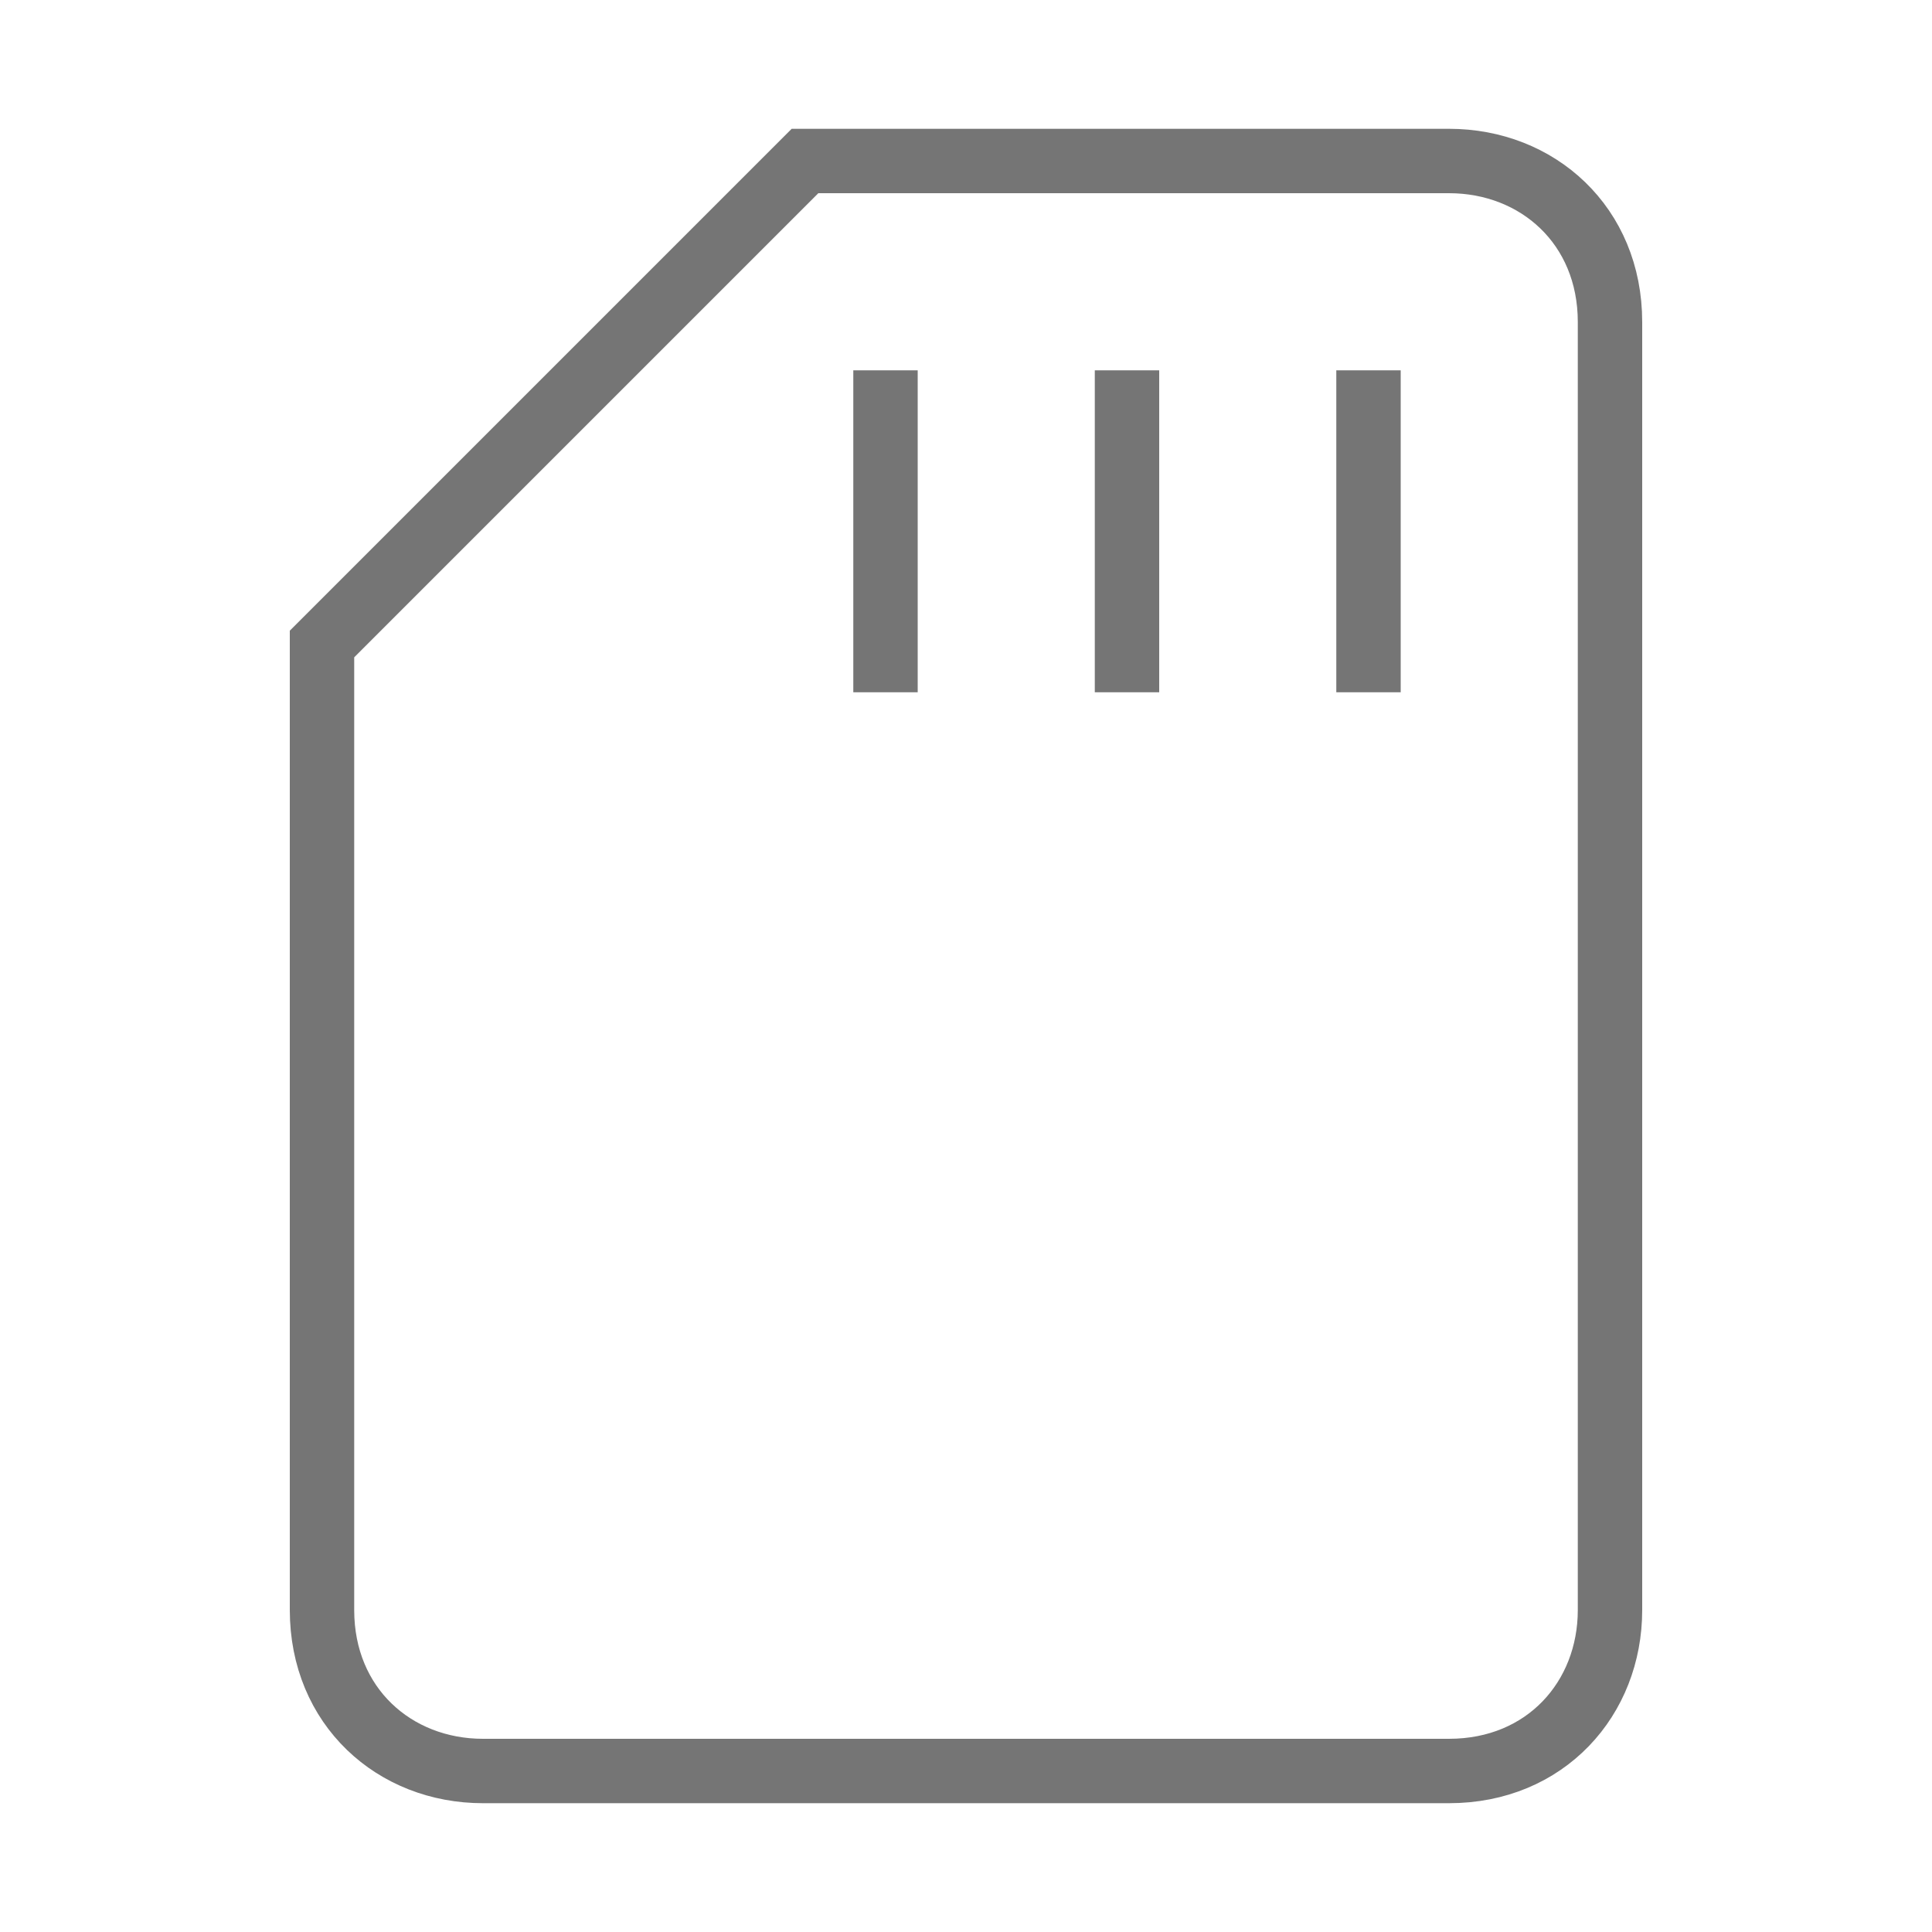
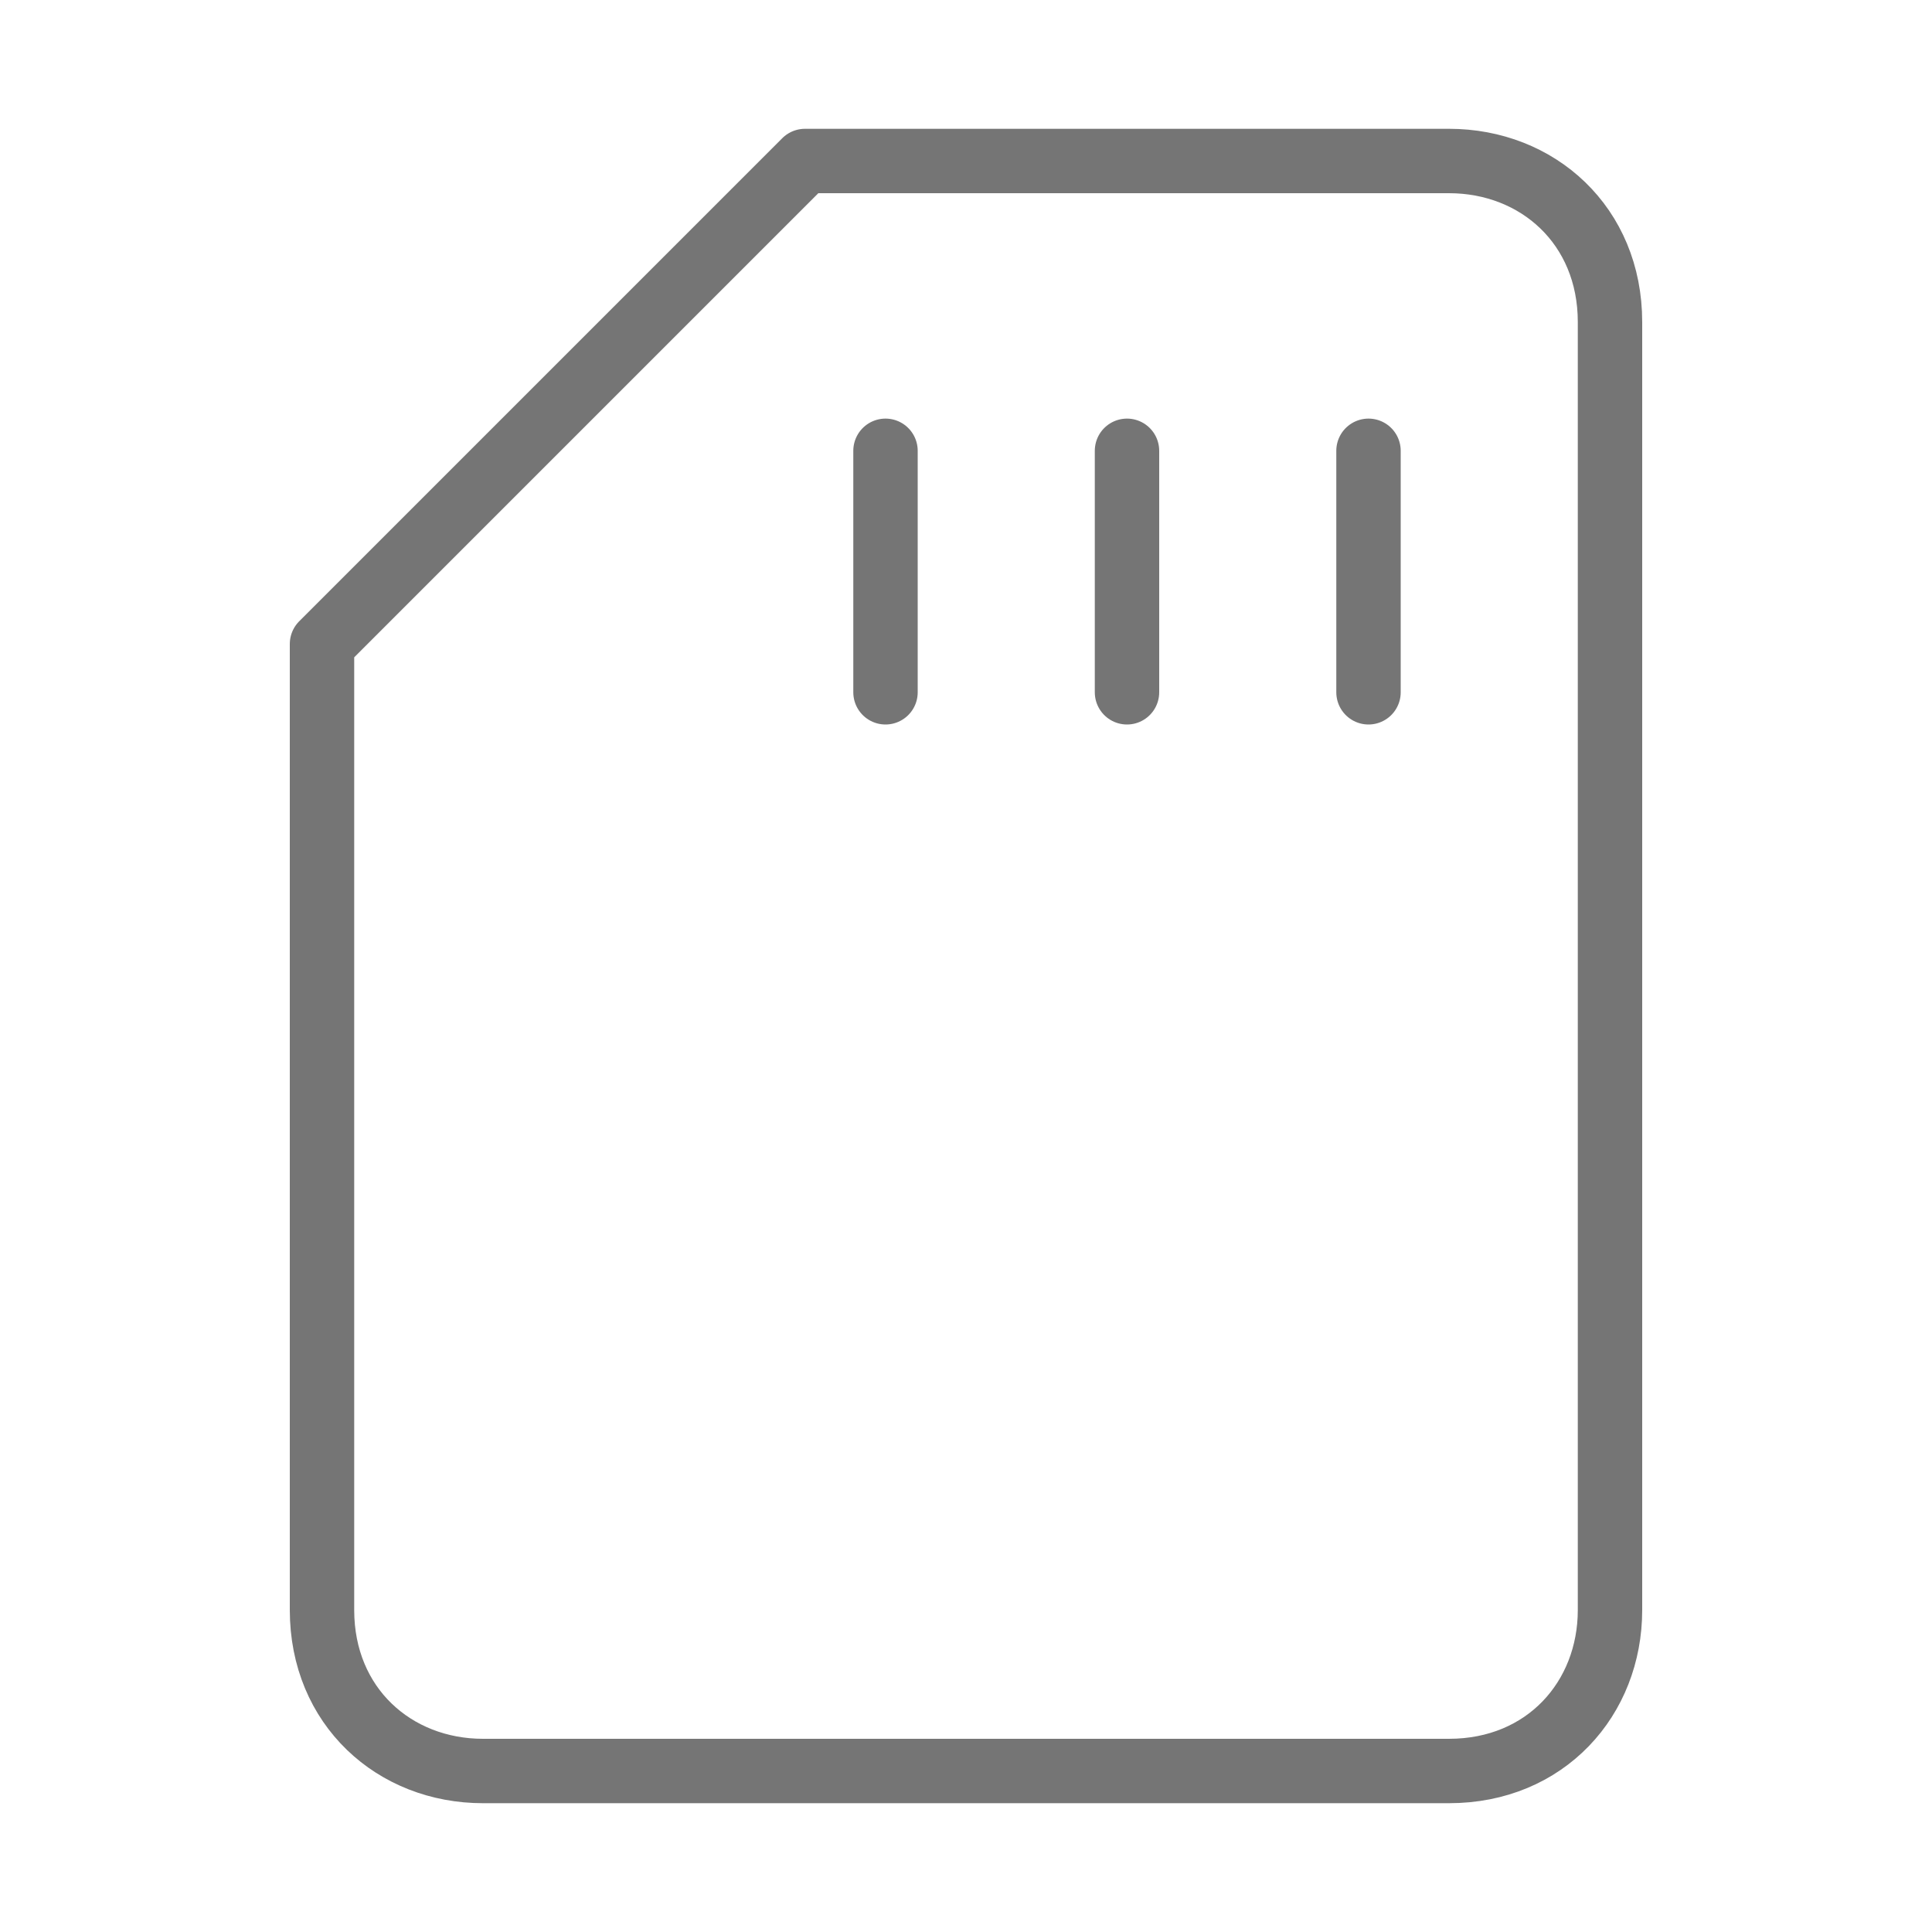
- <svg xmlns="http://www.w3.org/2000/svg" version="1.1" id="Ebene_1" x="0px" y="0px" viewBox="0 0 24 24" style="enable-background:new 0 0 24 24;" xml:space="preserve">
-   <style type="text/css">
- 	.st0{fill:none;stroke:#757575;stroke-width:0.8;stroke-miterlimit:10;}
- </style>
-   <path id="Storage" class="st0" d="M18,2h-8L4,8v12c0,1.2,0.9,2,2,2h12c1.2,0,2-0.9,2-2V4C20,2.8,19.1,2,18,2z M11,4.6v4 M14,4.6v4   M17,4.6v4" />
+ <svg xmlns="http://www.w3.org/2000/svg" fill-rule="evenodd" stroke-linecap="round" stroke-linejoin="round" stroke-miterlimit="10" clip-rule="evenodd" viewBox="0 0 24 24">
+   <path fill="none" stroke="#757575" stroke-width=".8" d="M18 2h-8L4 8v12c0 1.2.9 2 2 2h12c1.2 0 2-.9 2-2V4c0-1.2-.9-2-2-2zm-7 3.6v3m3-3v3m3-3v3" />
</svg>
